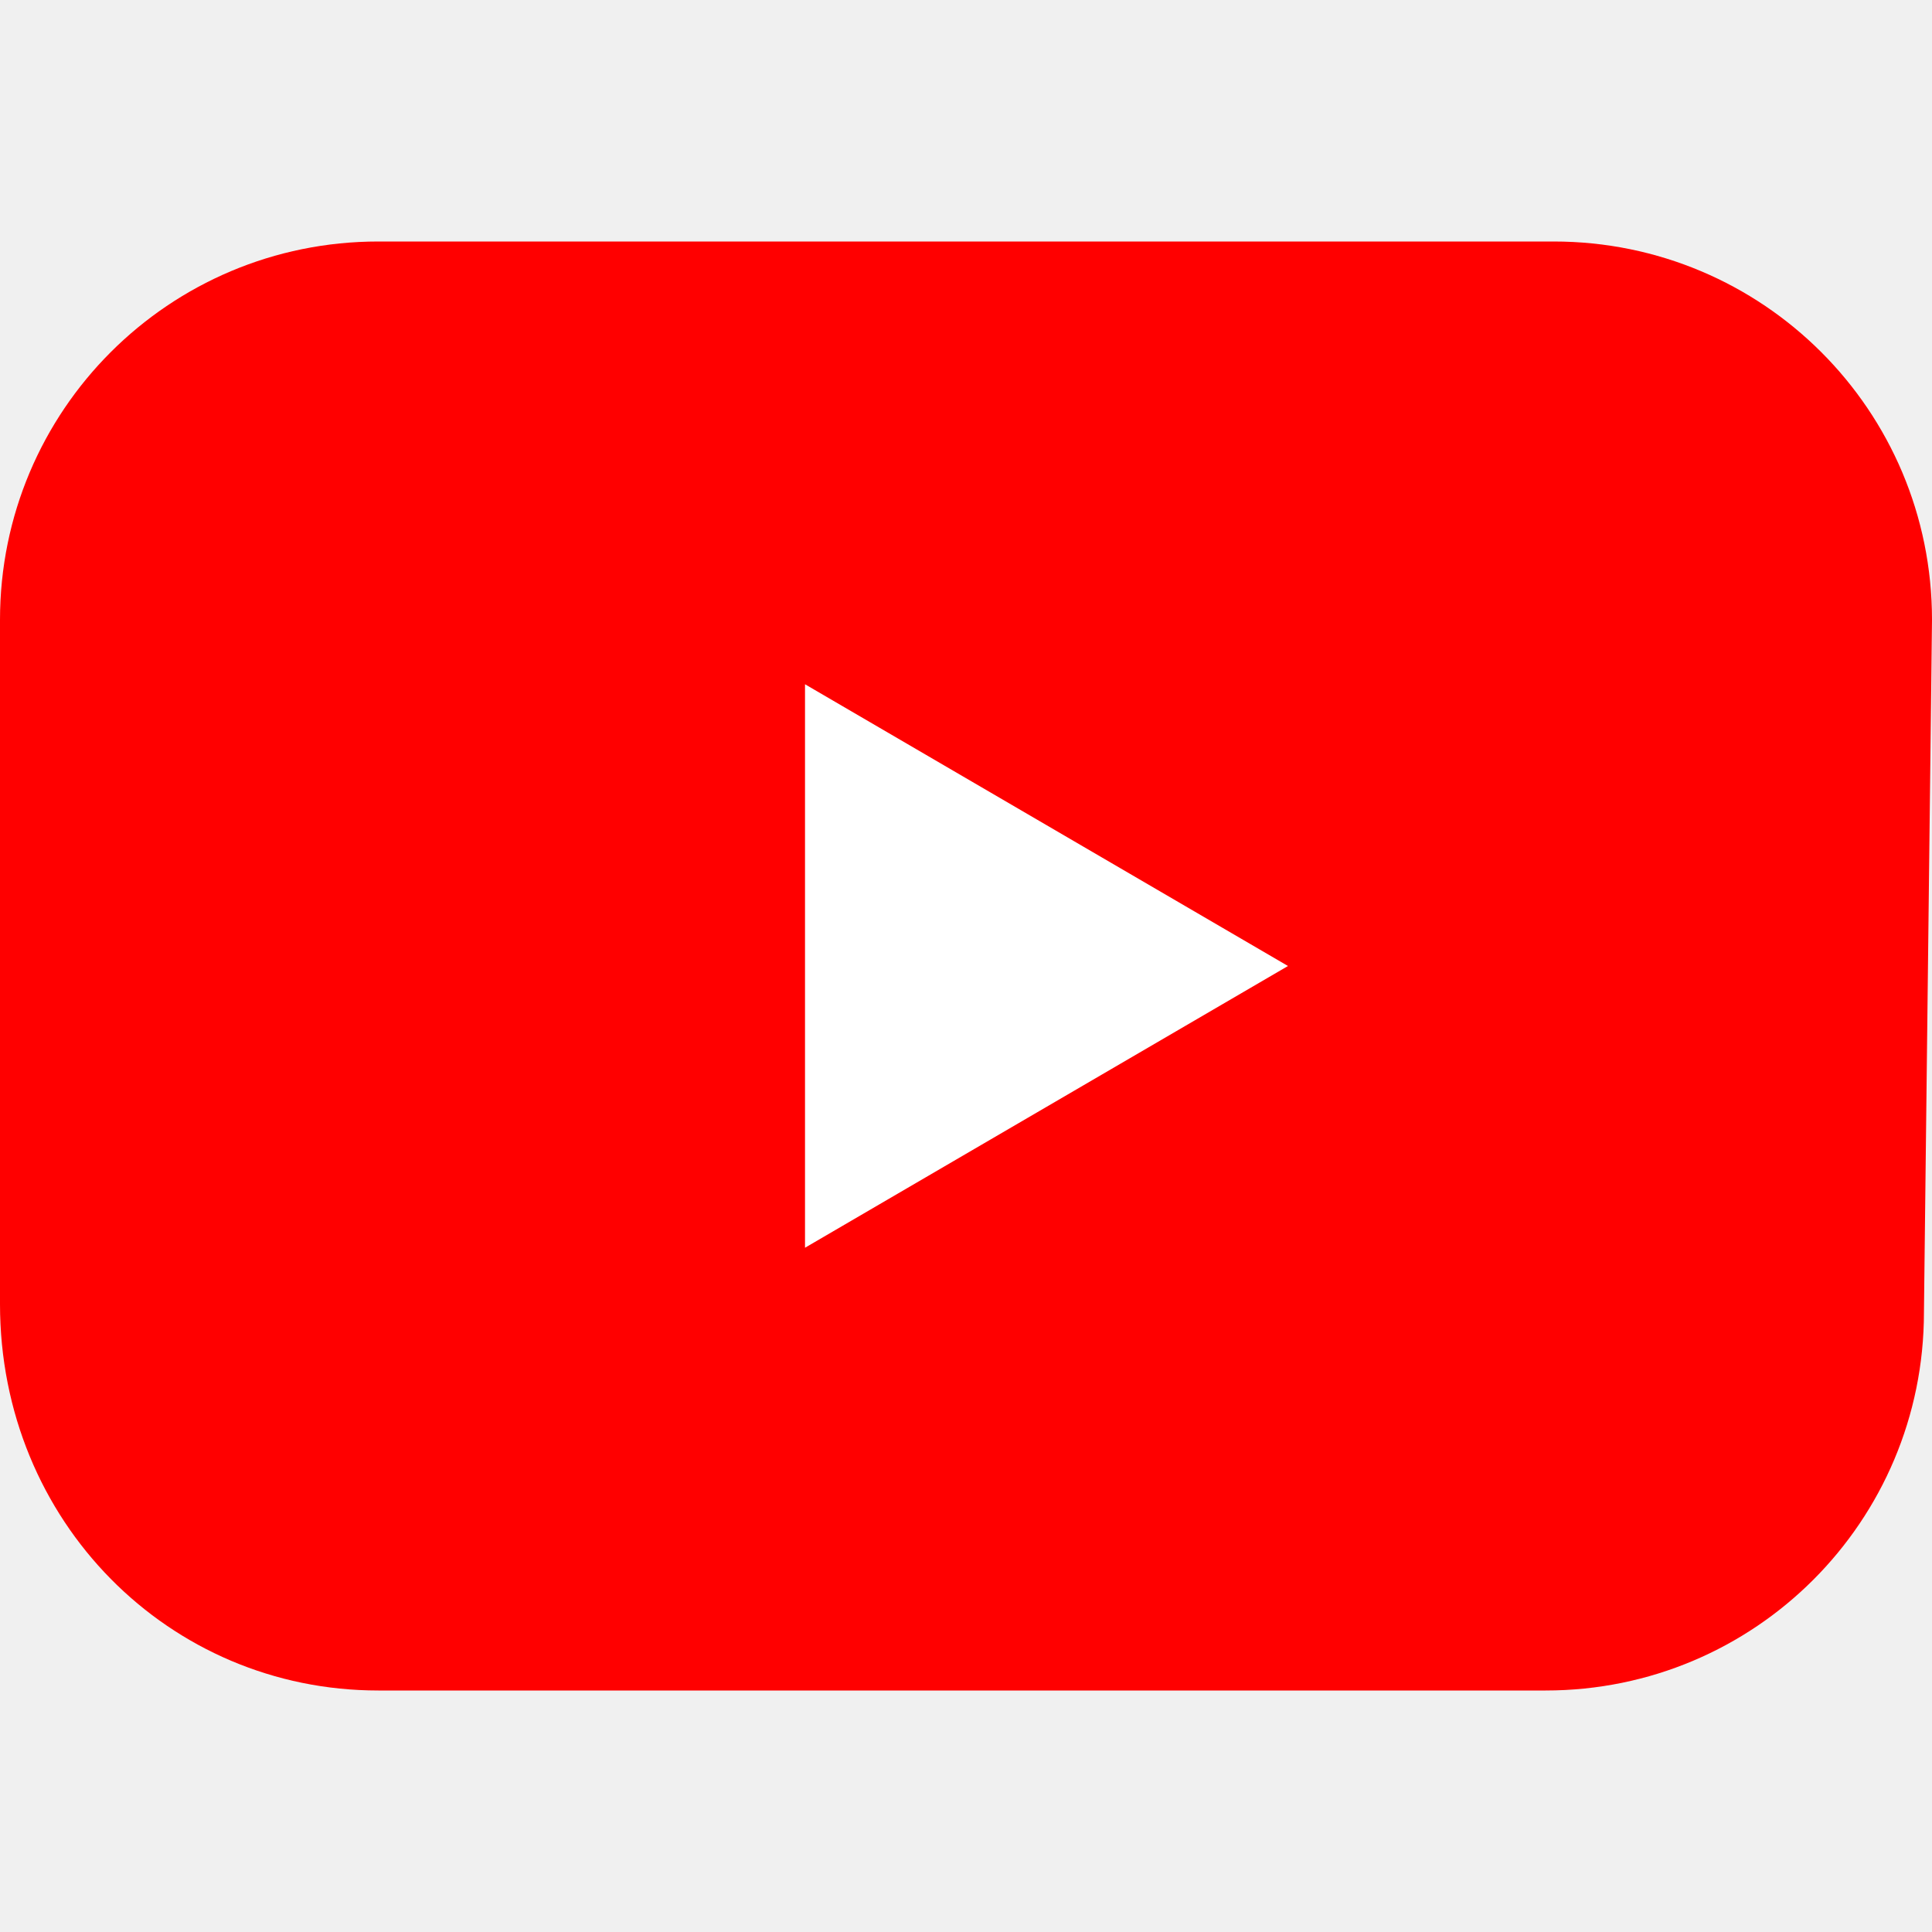
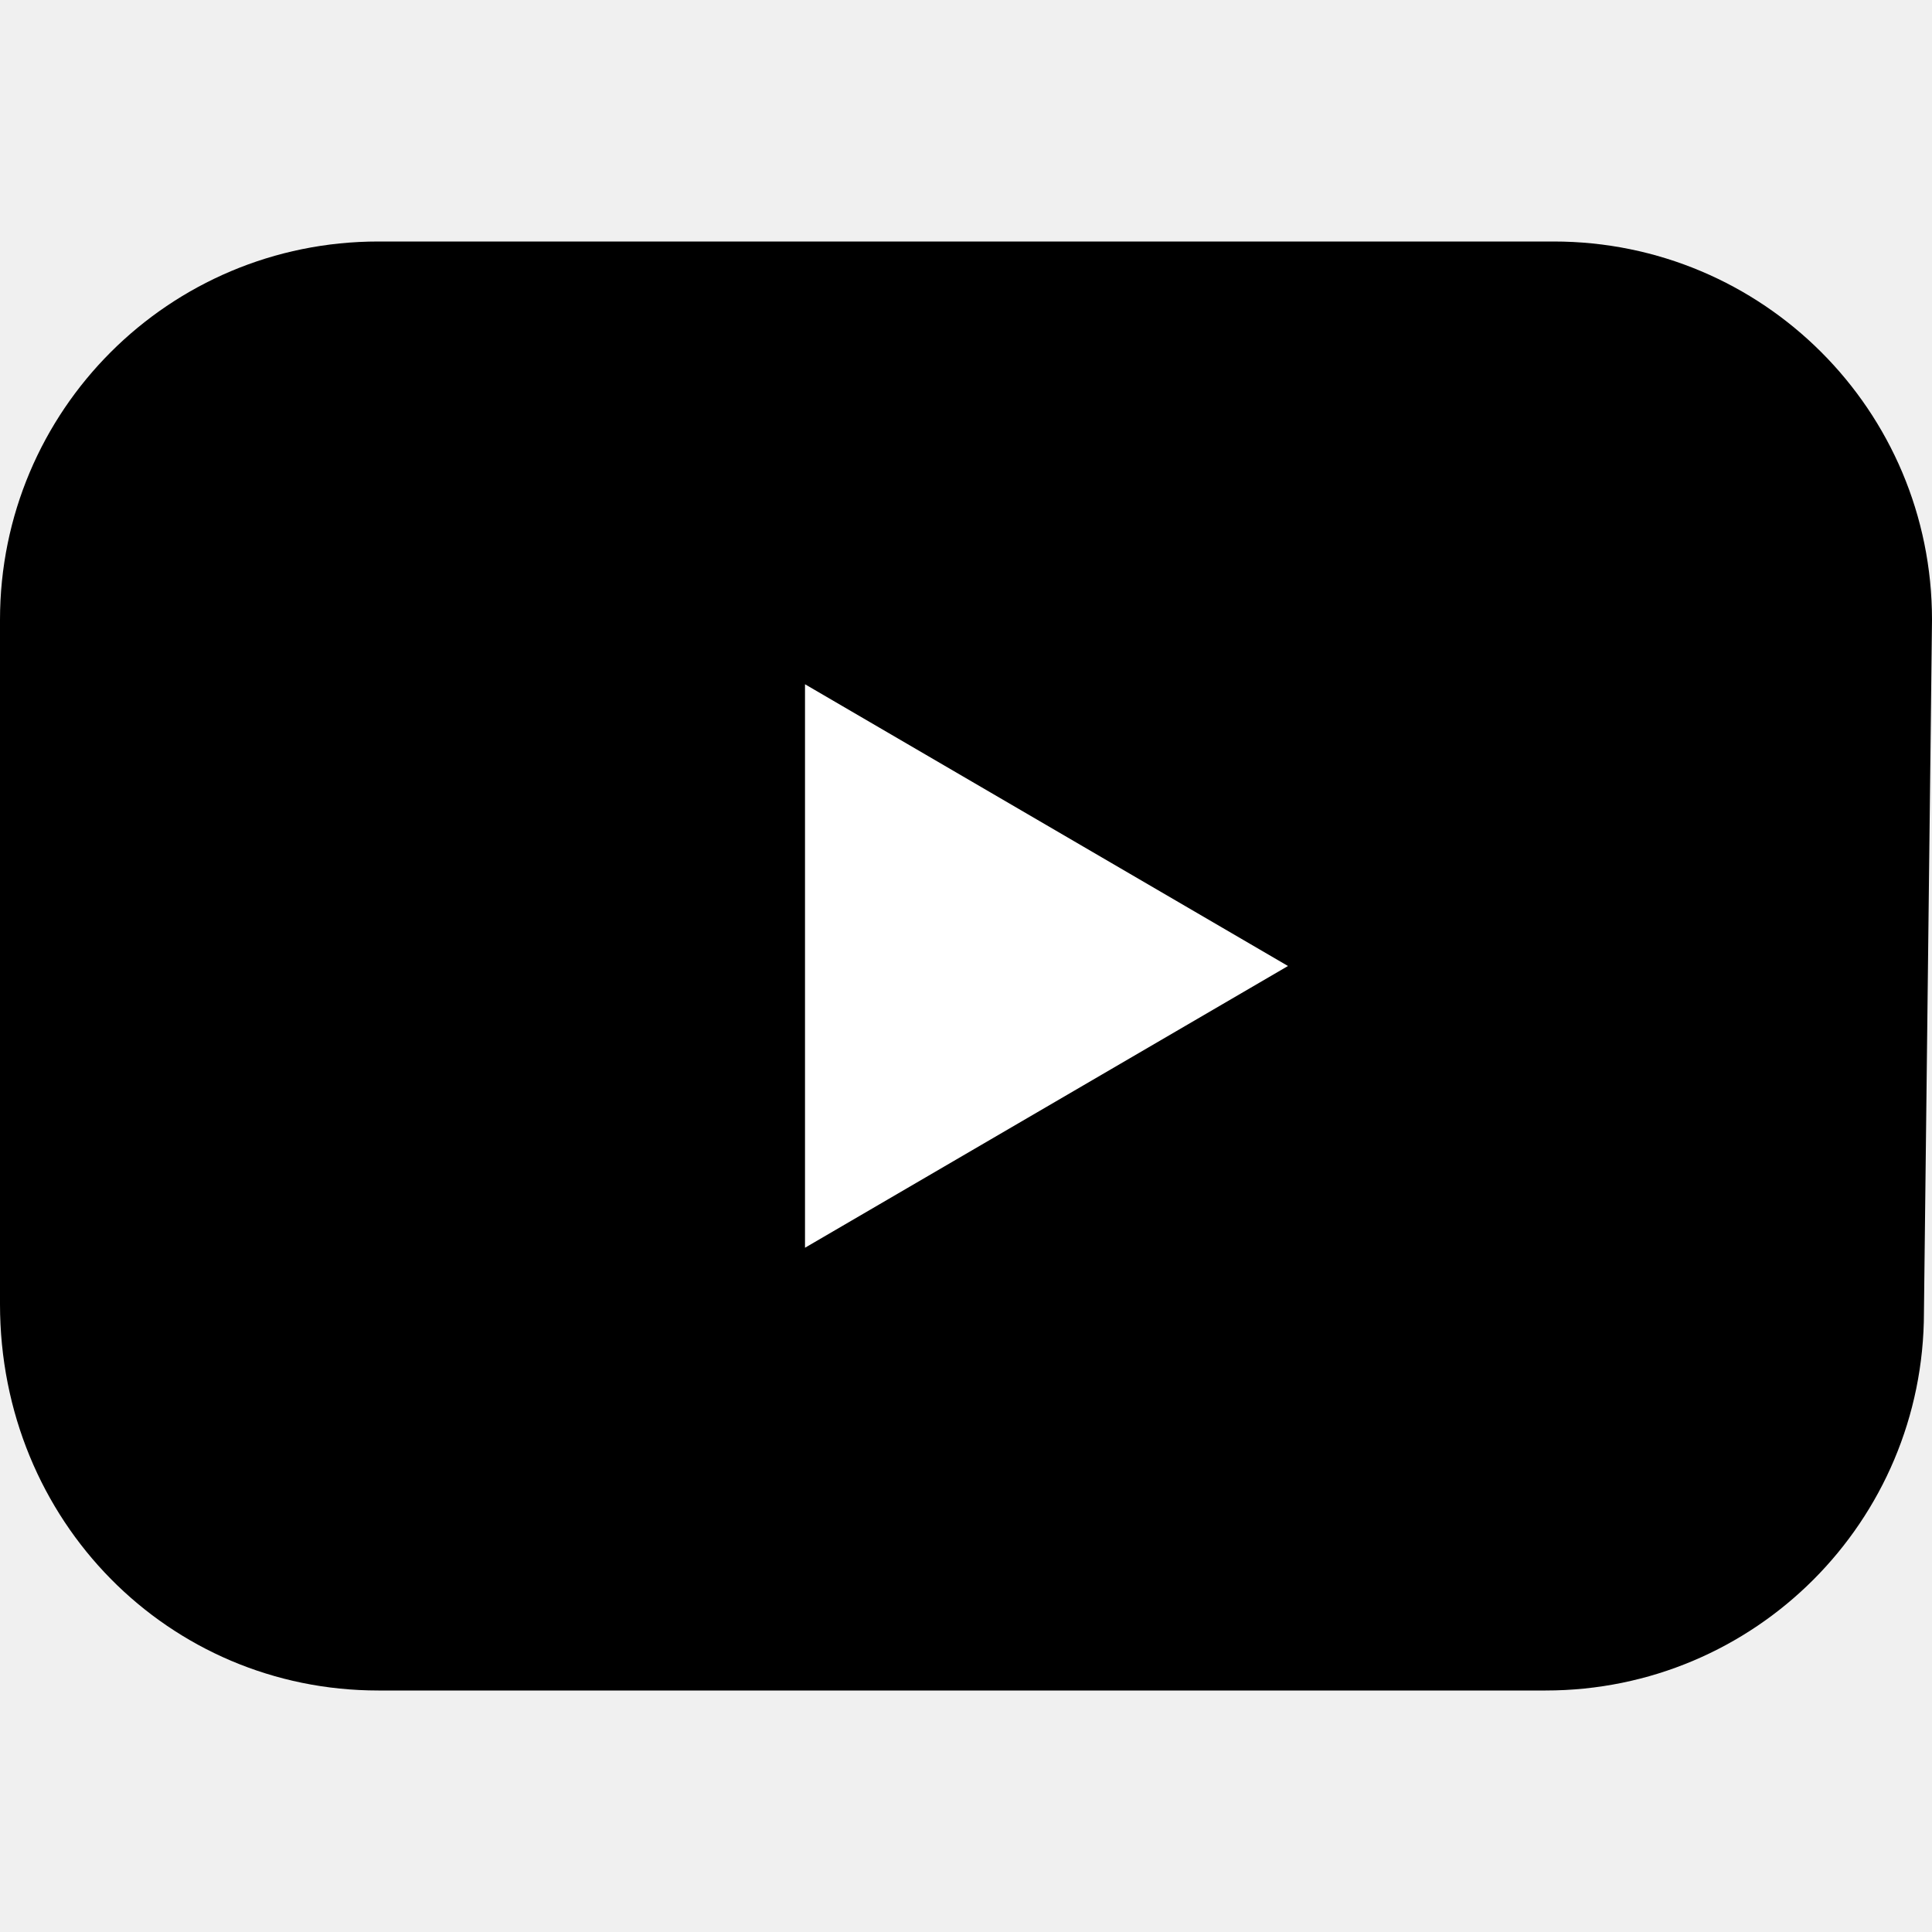
<svg xmlns="http://www.w3.org/2000/svg" version="1.1" id="Layer_1" x="0px" y="0px" viewBox="0 0 24 24" style="enable-background:new 0 0 24 24;" xml:space="preserve">
  <style type="text/css">
	.st0{fill:#FFFFFF;}
- 	.st1{fill:#FF0000;}
+ 	.st1{fill:#000000;}
</style>
  <polygon class="st0" points="10,15.5 16,12 10,8.5 " />
  <path id="XMLID_6_" class="st1" d="M24,7.7C24,5.1,21.9,3,19.3,3H4.7C2.1,3,0,5.1,0,7.7v8.5C0,18.9,2.1,21,4.7,21h14.5  c2.6,0,4.7-2.1,4.7-4.7L24,7.7L24,7.7z M10,15.5v-7l6,3.5L10,15.5z" />
</svg>
